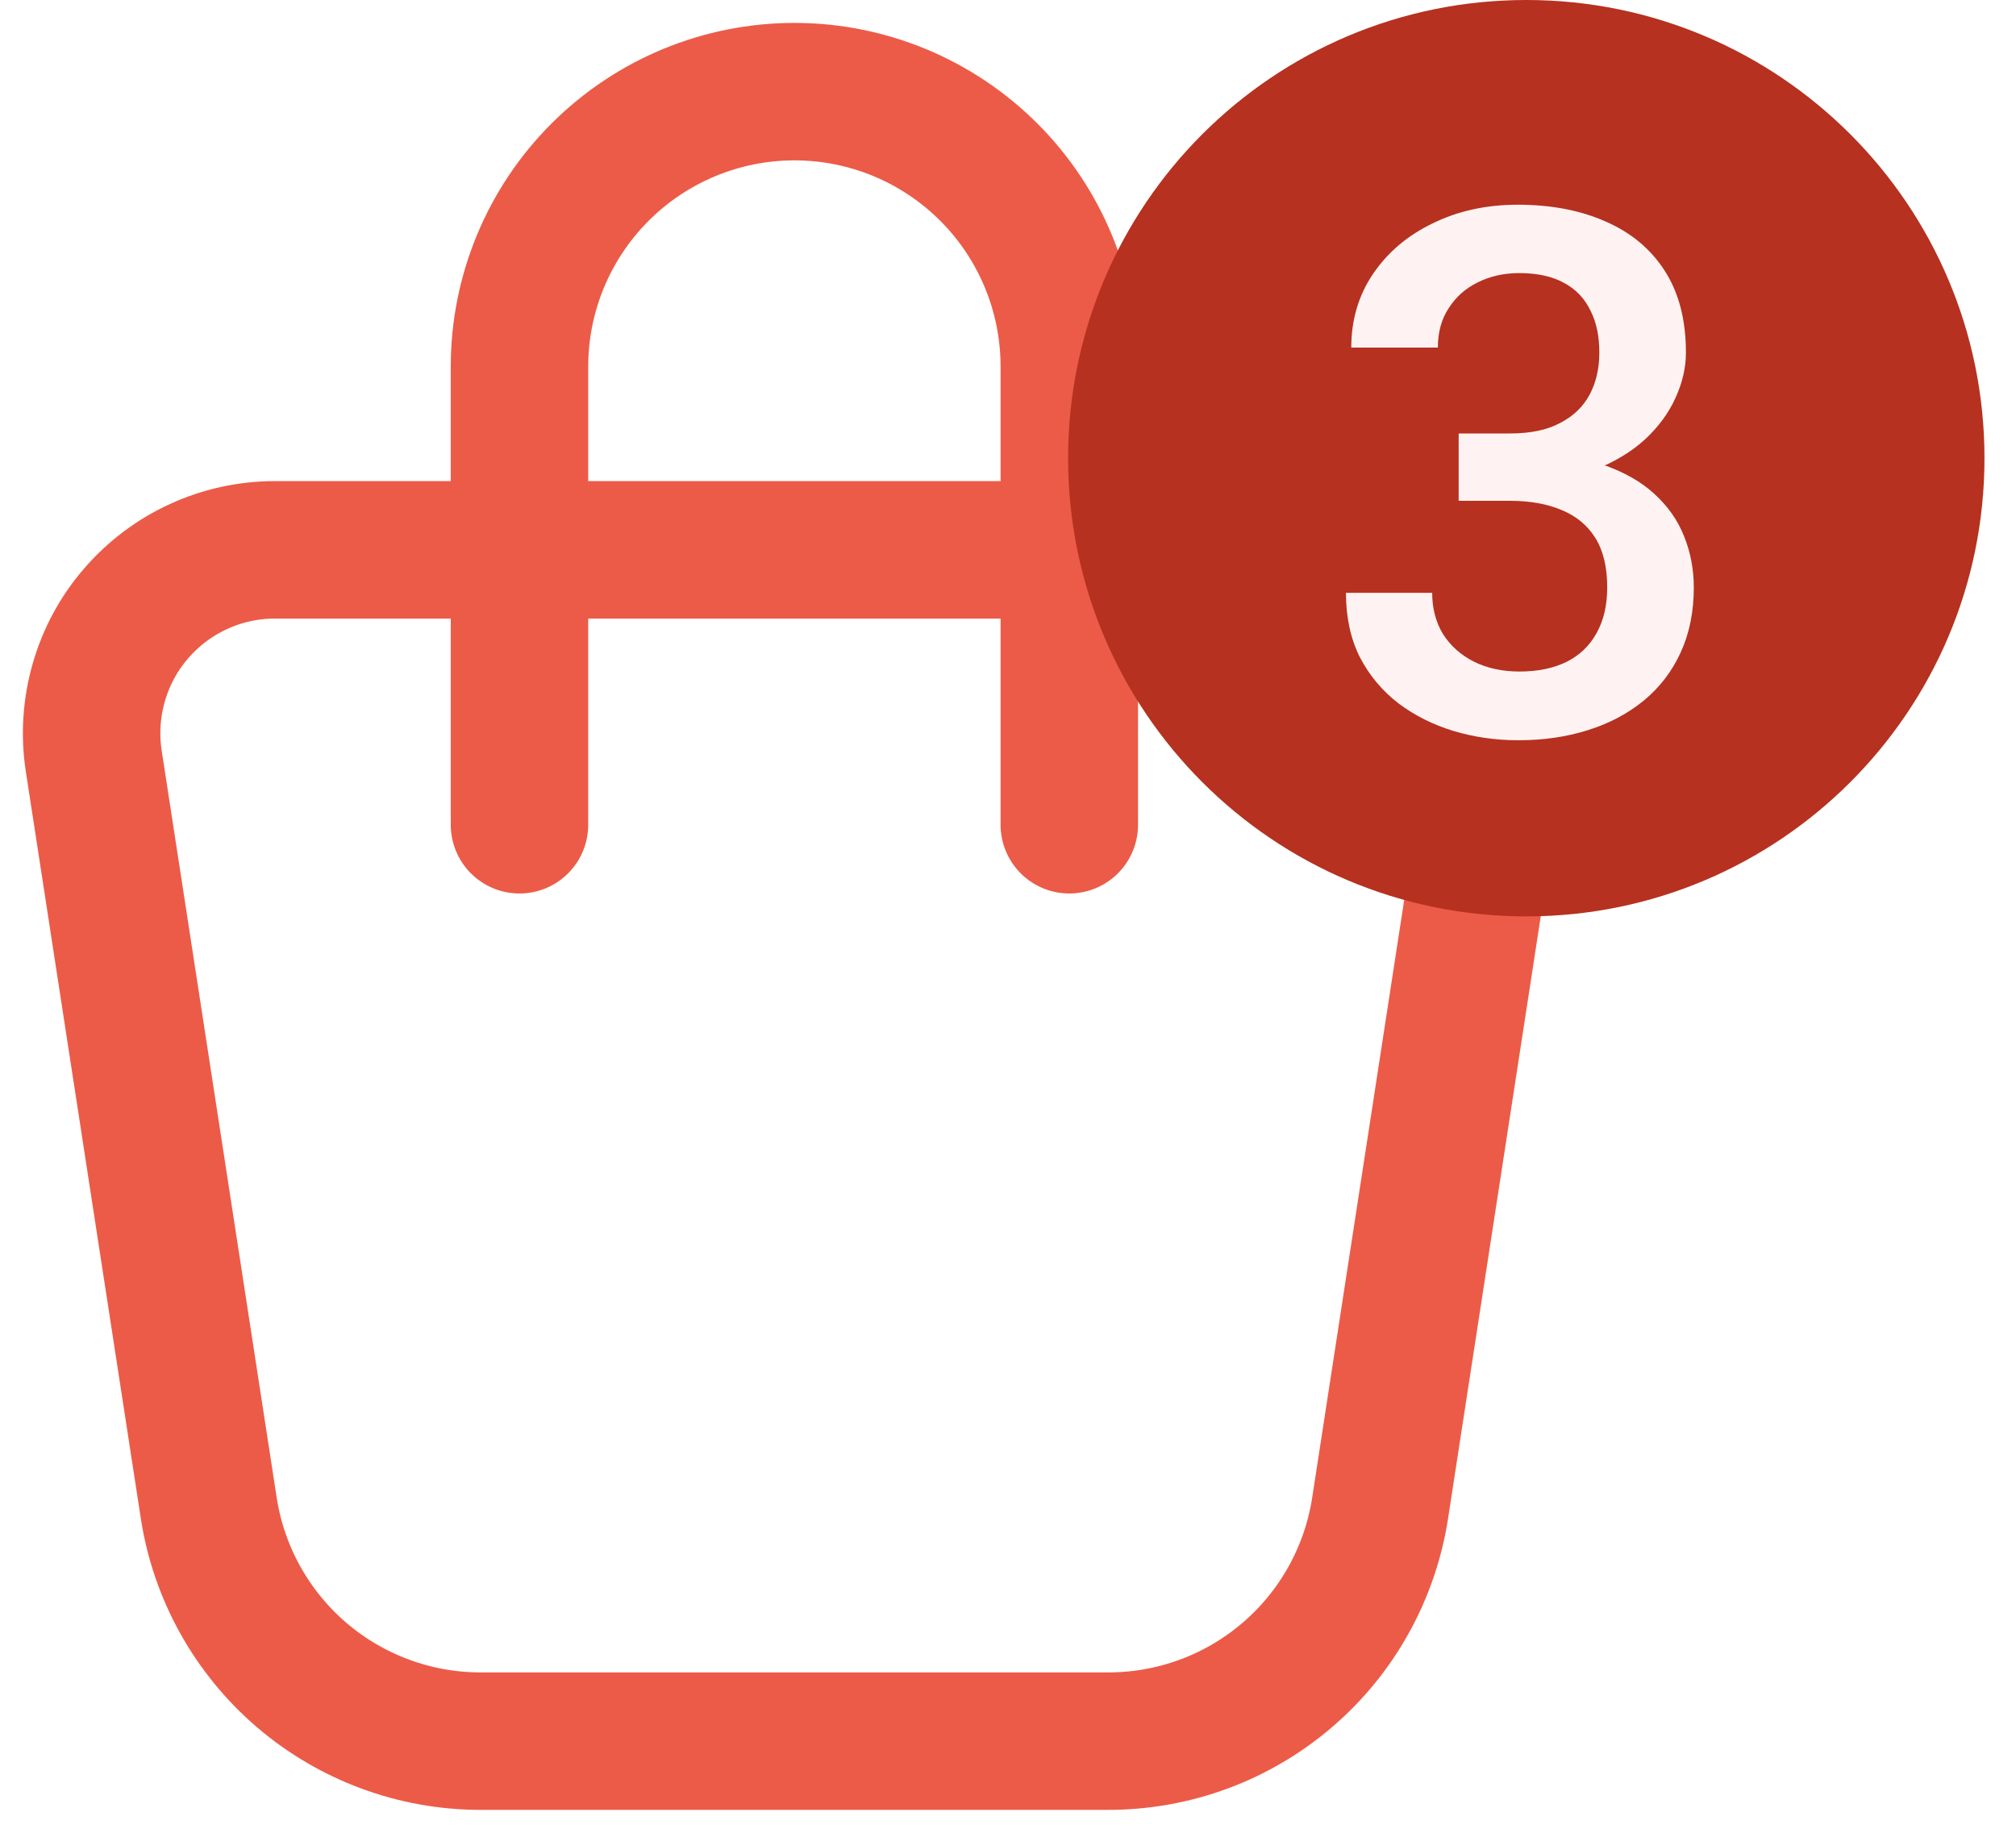
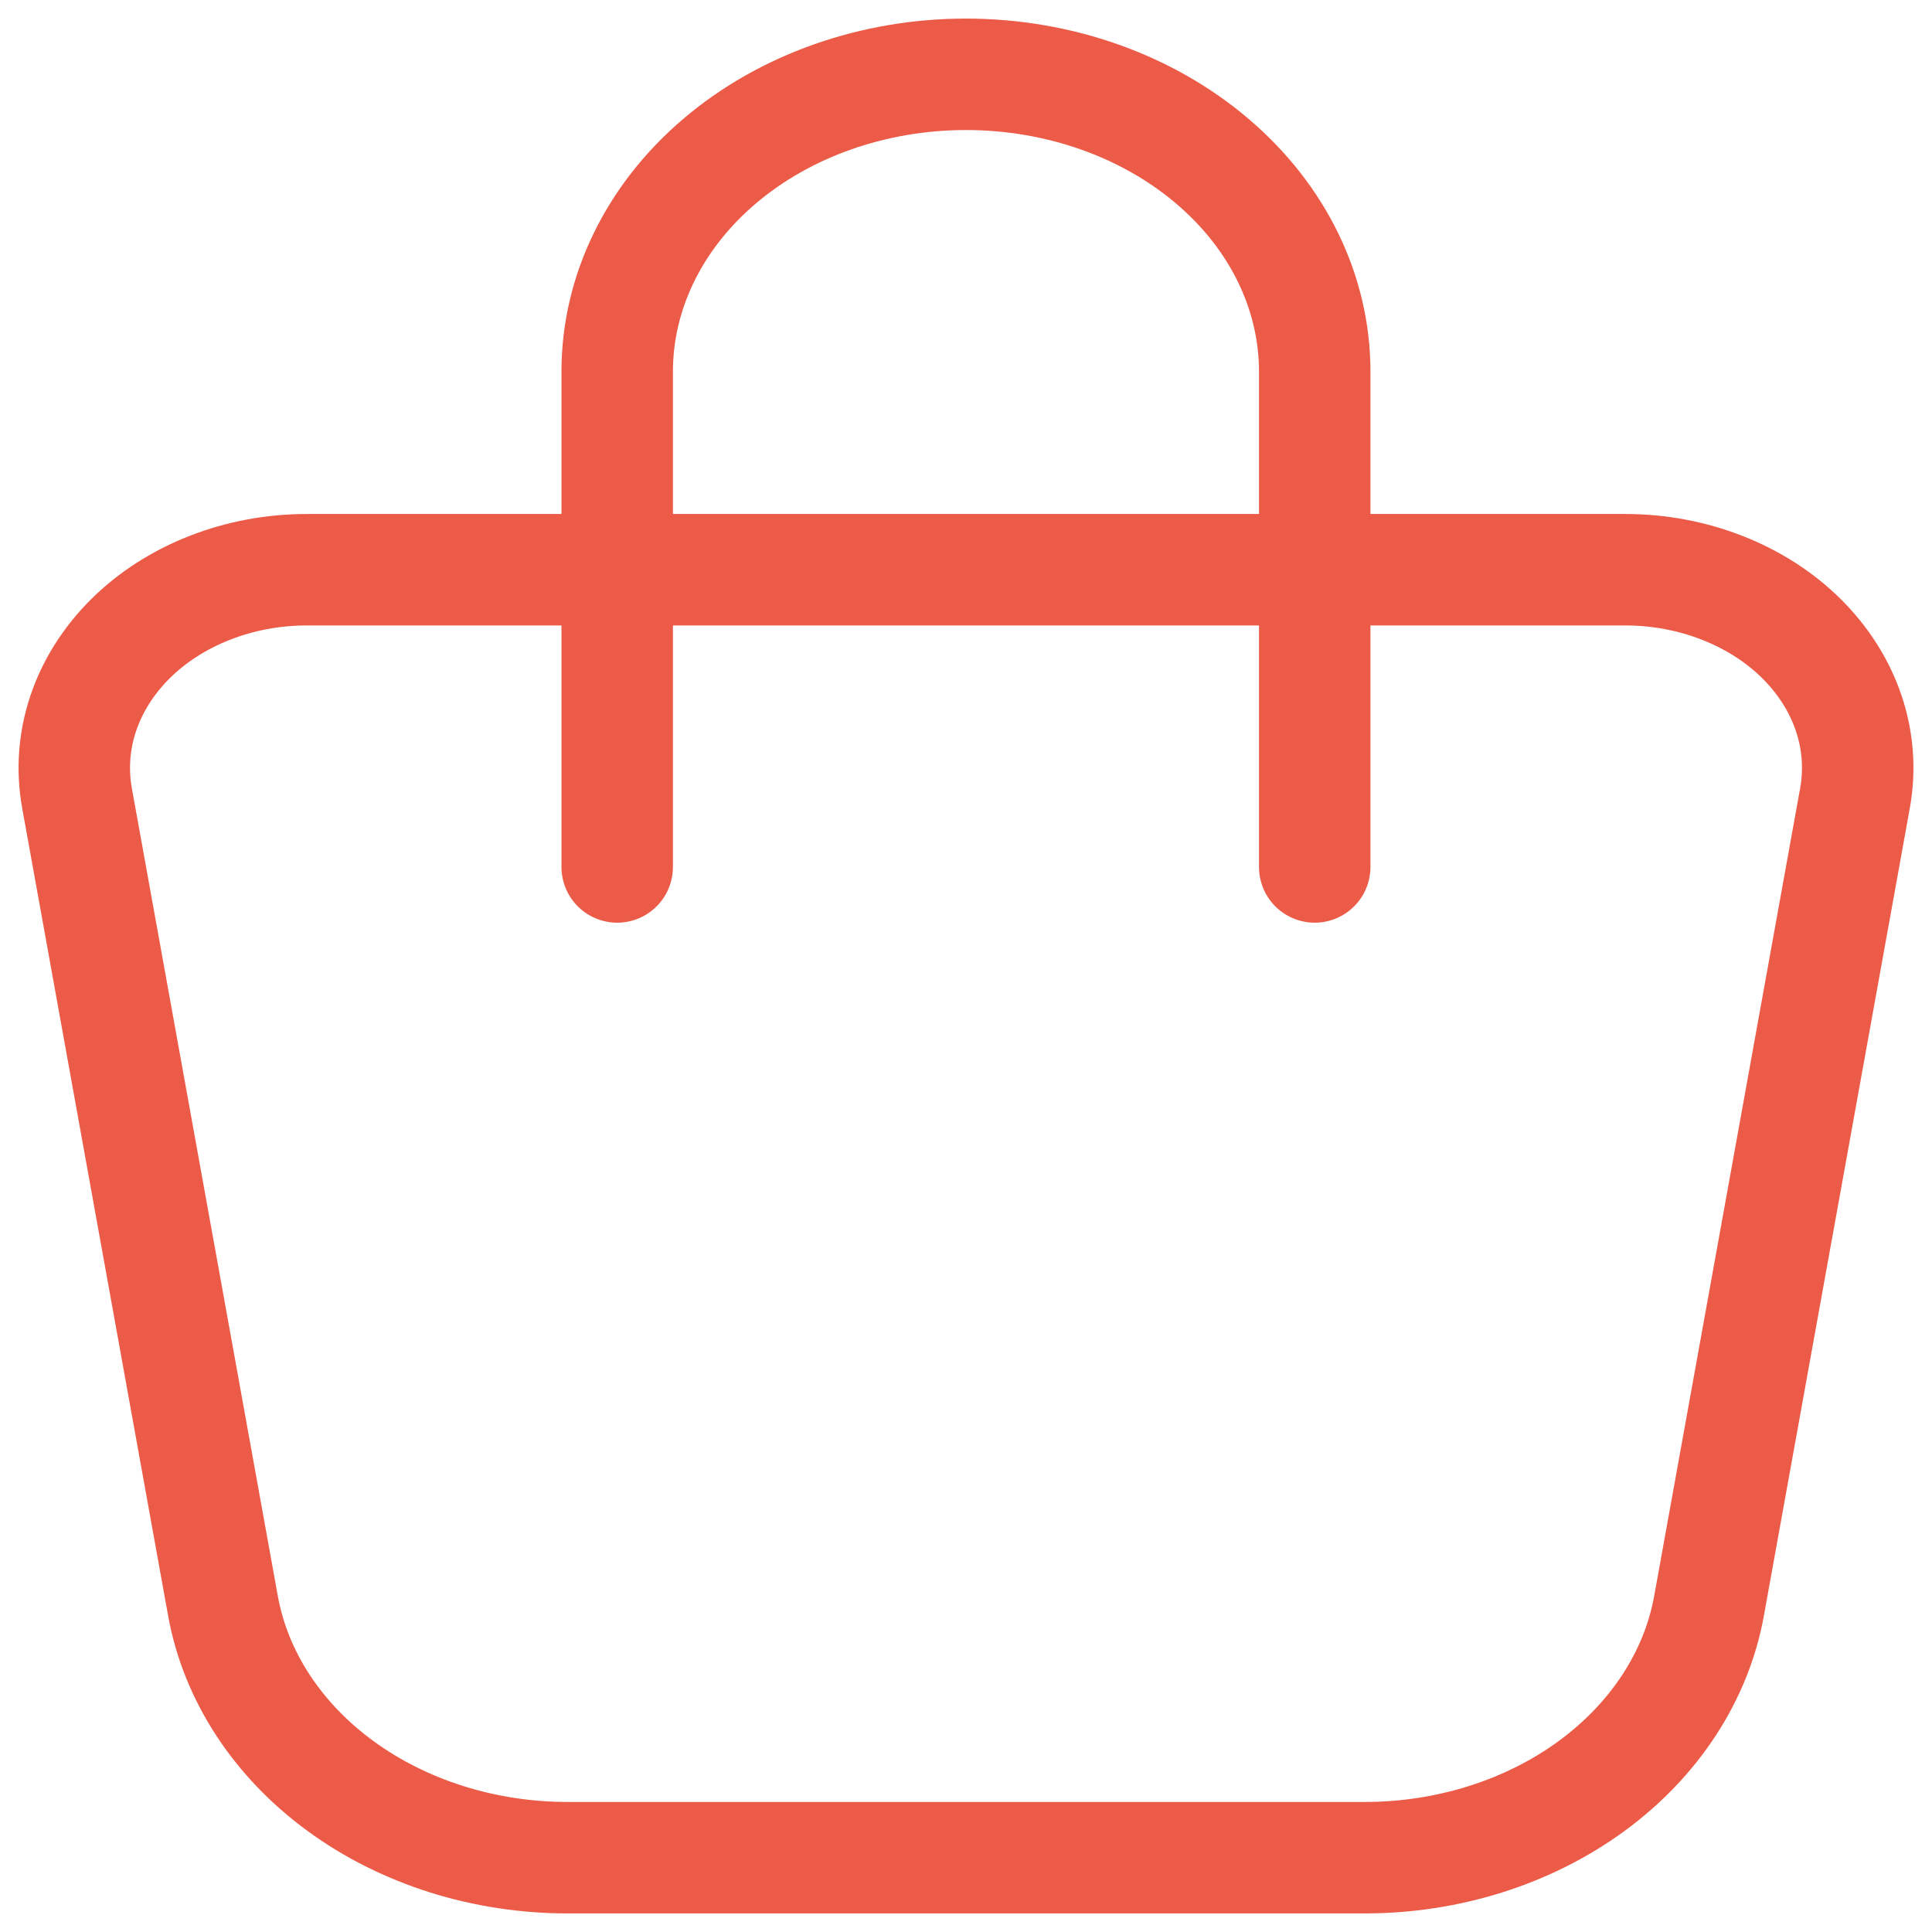
- <svg xmlns="http://www.w3.org/2000/svg" width="22" height="20" viewBox="0 0 22 20" fill="none">
-   <path d="M3 6H14.339C14.628 6 14.913 6.062 15.175 6.183C15.437 6.303 15.669 6.479 15.857 6.698C16.045 6.916 16.183 7.173 16.262 7.451C16.342 7.728 16.36 8.019 16.316 8.304L15.061 16.456C14.952 17.164 14.593 17.811 14.049 18.277C13.505 18.744 12.812 19 12.095 19H5.243C4.527 19 3.834 18.743 3.29 18.277C2.746 17.81 2.387 17.164 2.278 16.456L1.023 8.304C0.979 8.019 0.998 7.728 1.077 7.451C1.156 7.173 1.294 6.916 1.482 6.698C1.67 6.479 1.903 6.303 2.165 6.183C2.427 6.062 2.712 6 3 6Z" stroke="#EC5B47" stroke-width="1.5" stroke-linecap="round" stroke-linejoin="round" />
-   <path d="M5.669 9V4C5.669 3.204 5.986 2.441 6.548 1.879C7.111 1.316 7.874 1 8.669 1C9.465 1 10.228 1.316 10.791 1.879C11.353 2.441 11.669 3.204 11.669 4V9" stroke="#EC5B47" stroke-width="1.5" stroke-linecap="round" stroke-linejoin="round" />
-   <rect x="11.656" width="10" height="10" rx="5" fill="#B6311F" />
-   <path d="M15.918 4.73H16.48C16.699 4.73 16.88 4.693 17.023 4.617C17.169 4.542 17.277 4.438 17.348 4.305C17.418 4.172 17.453 4.02 17.453 3.848C17.453 3.668 17.421 3.514 17.355 3.387C17.293 3.257 17.197 3.156 17.066 3.086C16.939 3.016 16.776 2.98 16.578 2.98C16.412 2.98 16.26 3.014 16.125 3.082C15.992 3.147 15.887 3.241 15.809 3.363C15.73 3.483 15.691 3.626 15.691 3.793H14.746C14.746 3.491 14.825 3.223 14.984 2.988C15.143 2.754 15.359 2.57 15.633 2.438C15.909 2.302 16.219 2.234 16.562 2.234C16.93 2.234 17.25 2.296 17.523 2.418C17.799 2.538 18.014 2.717 18.168 2.957C18.322 3.197 18.398 3.493 18.398 3.848C18.398 4.009 18.361 4.173 18.285 4.34C18.21 4.507 18.098 4.659 17.949 4.797C17.801 4.932 17.616 5.043 17.395 5.129C17.173 5.212 16.917 5.254 16.625 5.254H15.918V4.73ZM15.918 5.465V4.949H16.625C16.958 4.949 17.242 4.988 17.477 5.066C17.713 5.145 17.906 5.253 18.055 5.391C18.203 5.526 18.311 5.681 18.379 5.855C18.449 6.03 18.484 6.215 18.484 6.41C18.484 6.676 18.436 6.913 18.34 7.121C18.246 7.327 18.112 7.501 17.938 7.645C17.763 7.788 17.559 7.896 17.324 7.969C17.092 8.042 16.84 8.078 16.566 8.078C16.322 8.078 16.087 8.044 15.863 7.977C15.639 7.909 15.439 7.809 15.262 7.676C15.085 7.54 14.944 7.372 14.84 7.172C14.738 6.969 14.688 6.734 14.688 6.469H15.629C15.629 6.638 15.668 6.788 15.746 6.918C15.827 7.046 15.939 7.146 16.082 7.219C16.228 7.292 16.395 7.328 16.582 7.328C16.78 7.328 16.951 7.293 17.094 7.223C17.237 7.152 17.346 7.048 17.422 6.91C17.5 6.772 17.539 6.605 17.539 6.41C17.539 6.189 17.496 6.009 17.41 5.871C17.324 5.733 17.202 5.632 17.043 5.566C16.884 5.499 16.697 5.465 16.48 5.465H15.918Z" fill="#FEF3F2" />
+ <svg xmlns="http://www.w3.org/2000/svg" width="26" height="26" viewBox="0 0 26 26" fill="none">
+   <path d="M4.13 7.667H21.87C22.322 7.667 22.767 7.75 23.177 7.911C23.587 8.071 23.952 8.305 24.246 8.597C24.539 8.889 24.756 9.231 24.88 9.601C25.004 9.971 25.032 10.359 24.964 10.739L23 21.608C22.83 22.553 22.268 23.414 21.417 24.037C20.566 24.659 19.481 25.001 18.36 25H7.639C6.518 25 5.434 24.658 4.583 24.036C3.732 23.414 3.17 22.553 3 21.608L1.036 10.739C0.968 10.359 0.996 9.971 1.12 9.601C1.244 9.231 1.461 8.889 1.754 8.597C2.048 8.305 2.413 8.071 2.823 7.911C3.233 7.75 3.678 7.667 4.13 7.667Z" stroke="#EC5B47" stroke-width="1.5" stroke-linecap="round" stroke-linejoin="round" />
+   <path d="M8.306 11.667V5C8.306 3.939 8.8 2.922 9.68 2.172C10.561 1.421 11.755 1 12.999 1C14.244 1 15.438 1.421 16.318 2.172C17.199 2.922 17.693 3.939 17.693 5V11.667" stroke="#EC5B47" stroke-width="1.5" stroke-linecap="round" stroke-linejoin="round" />
</svg>
